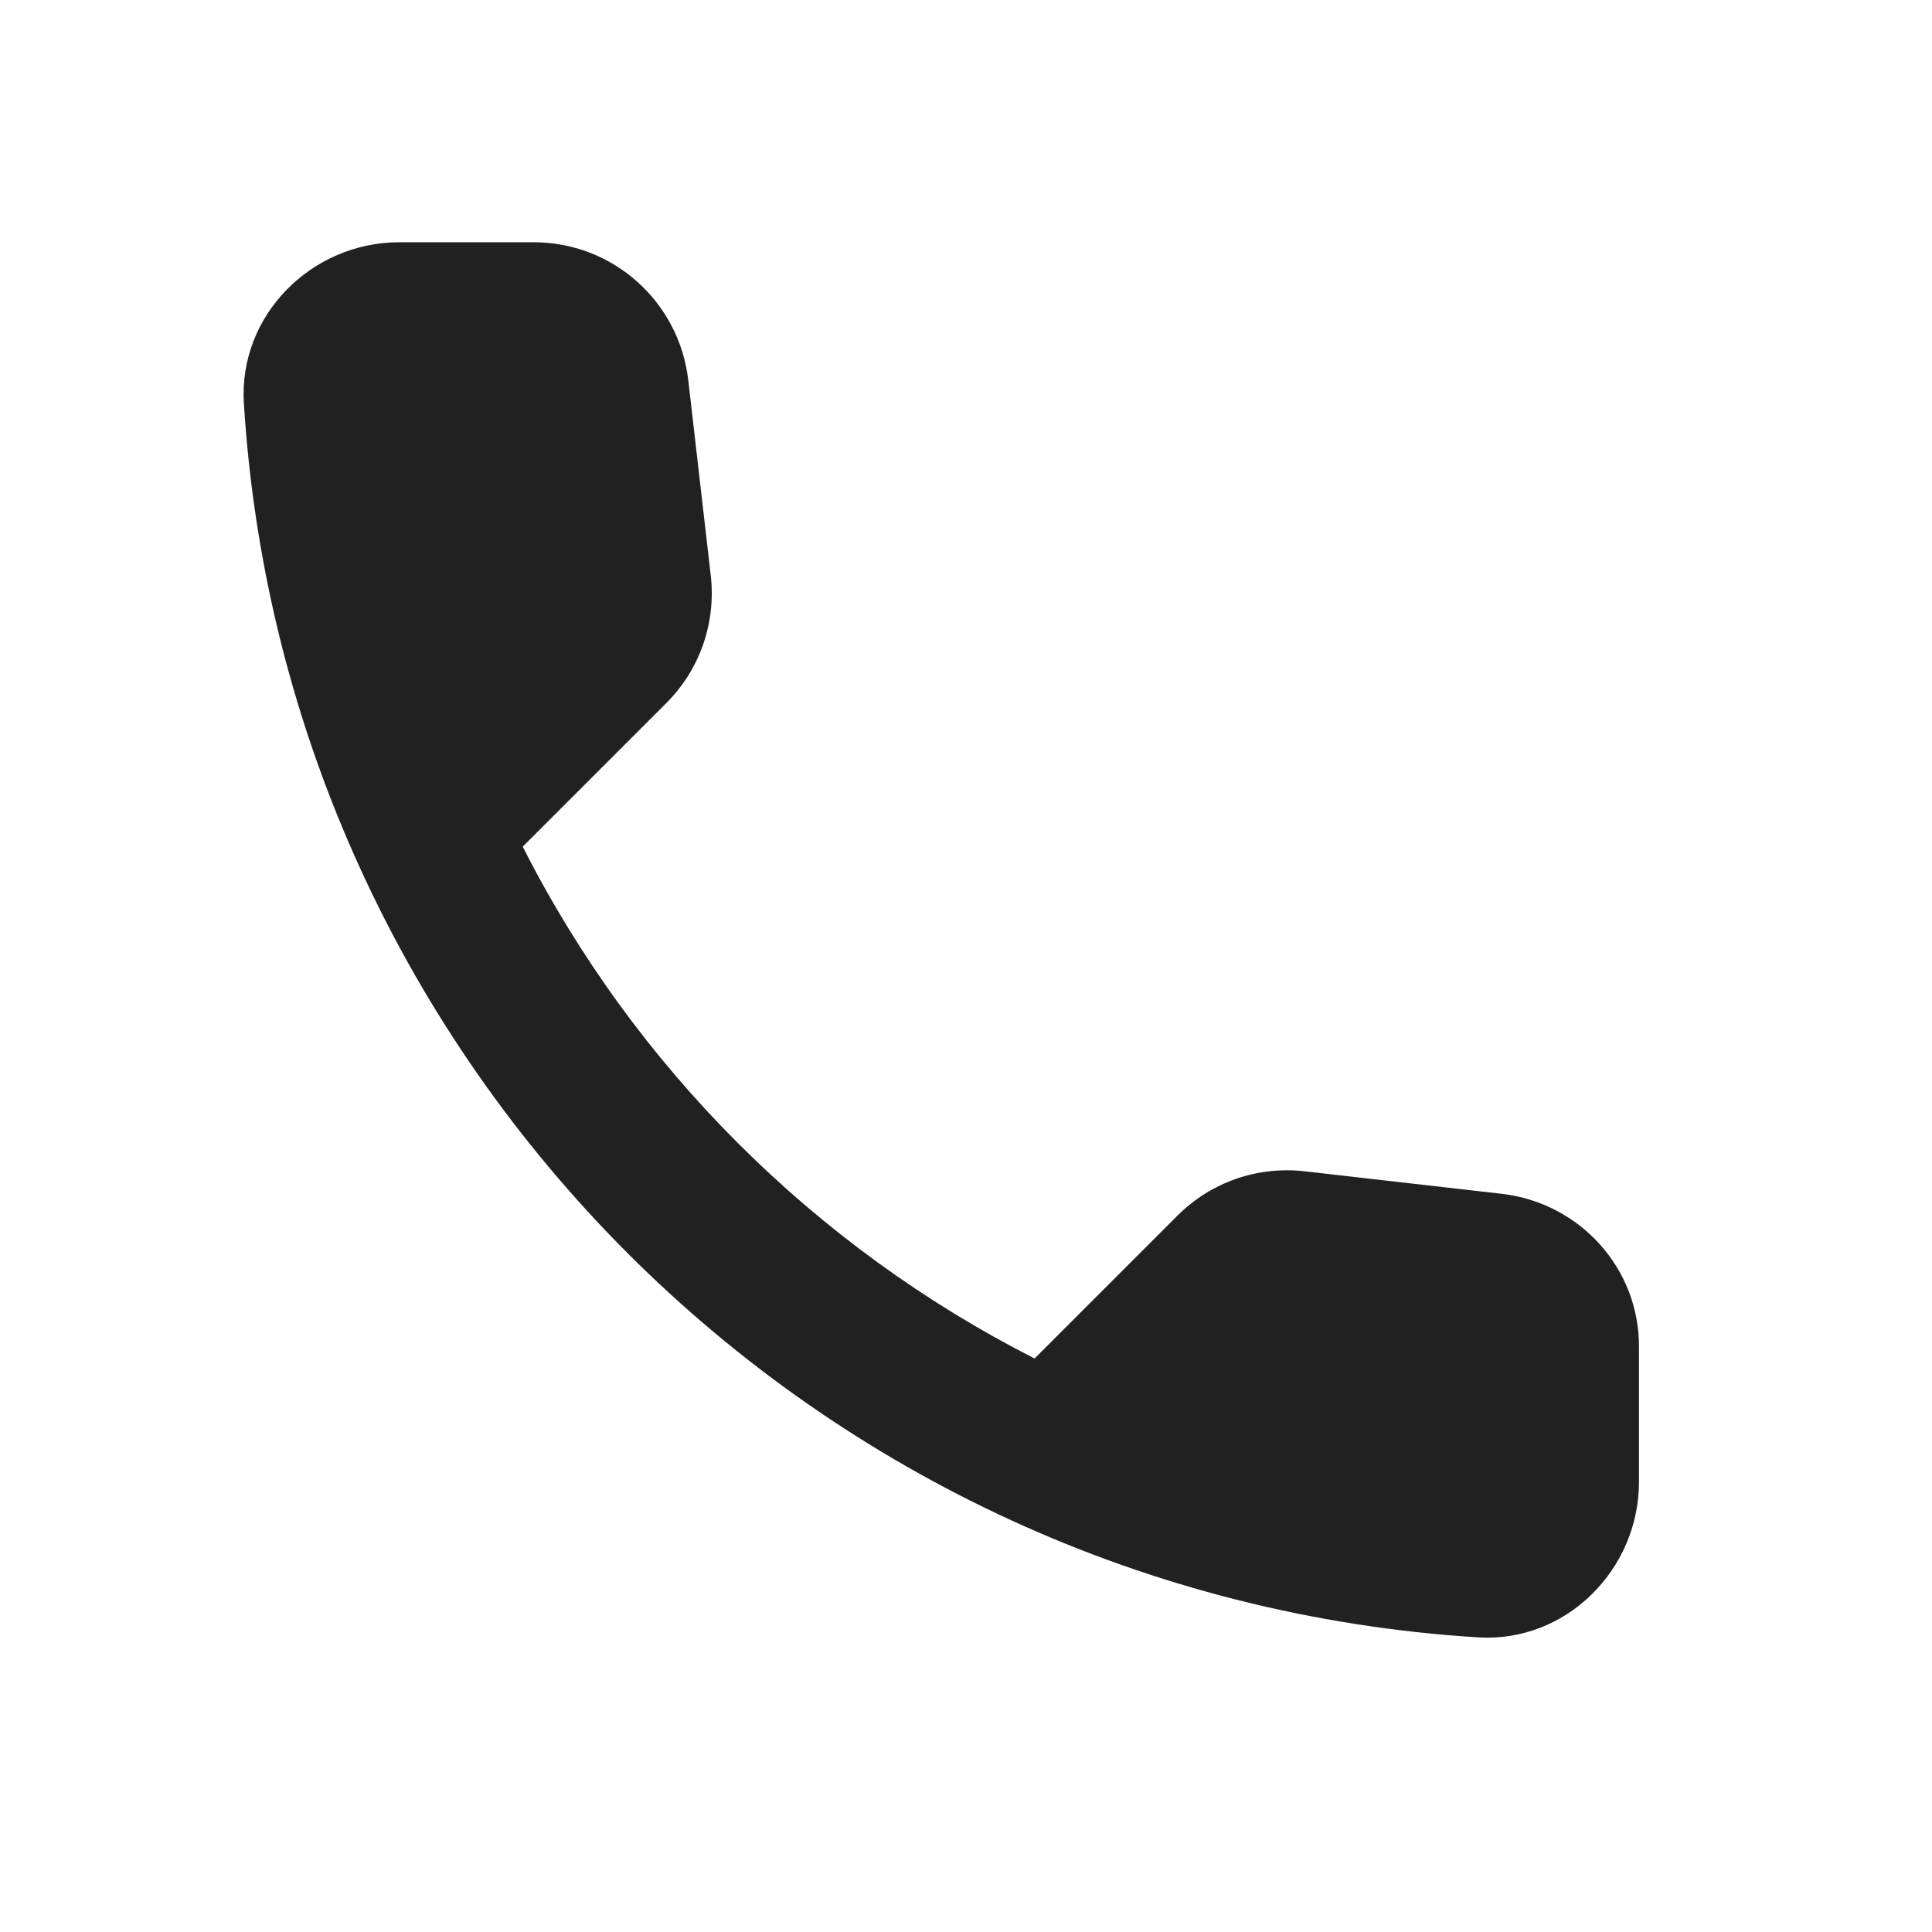
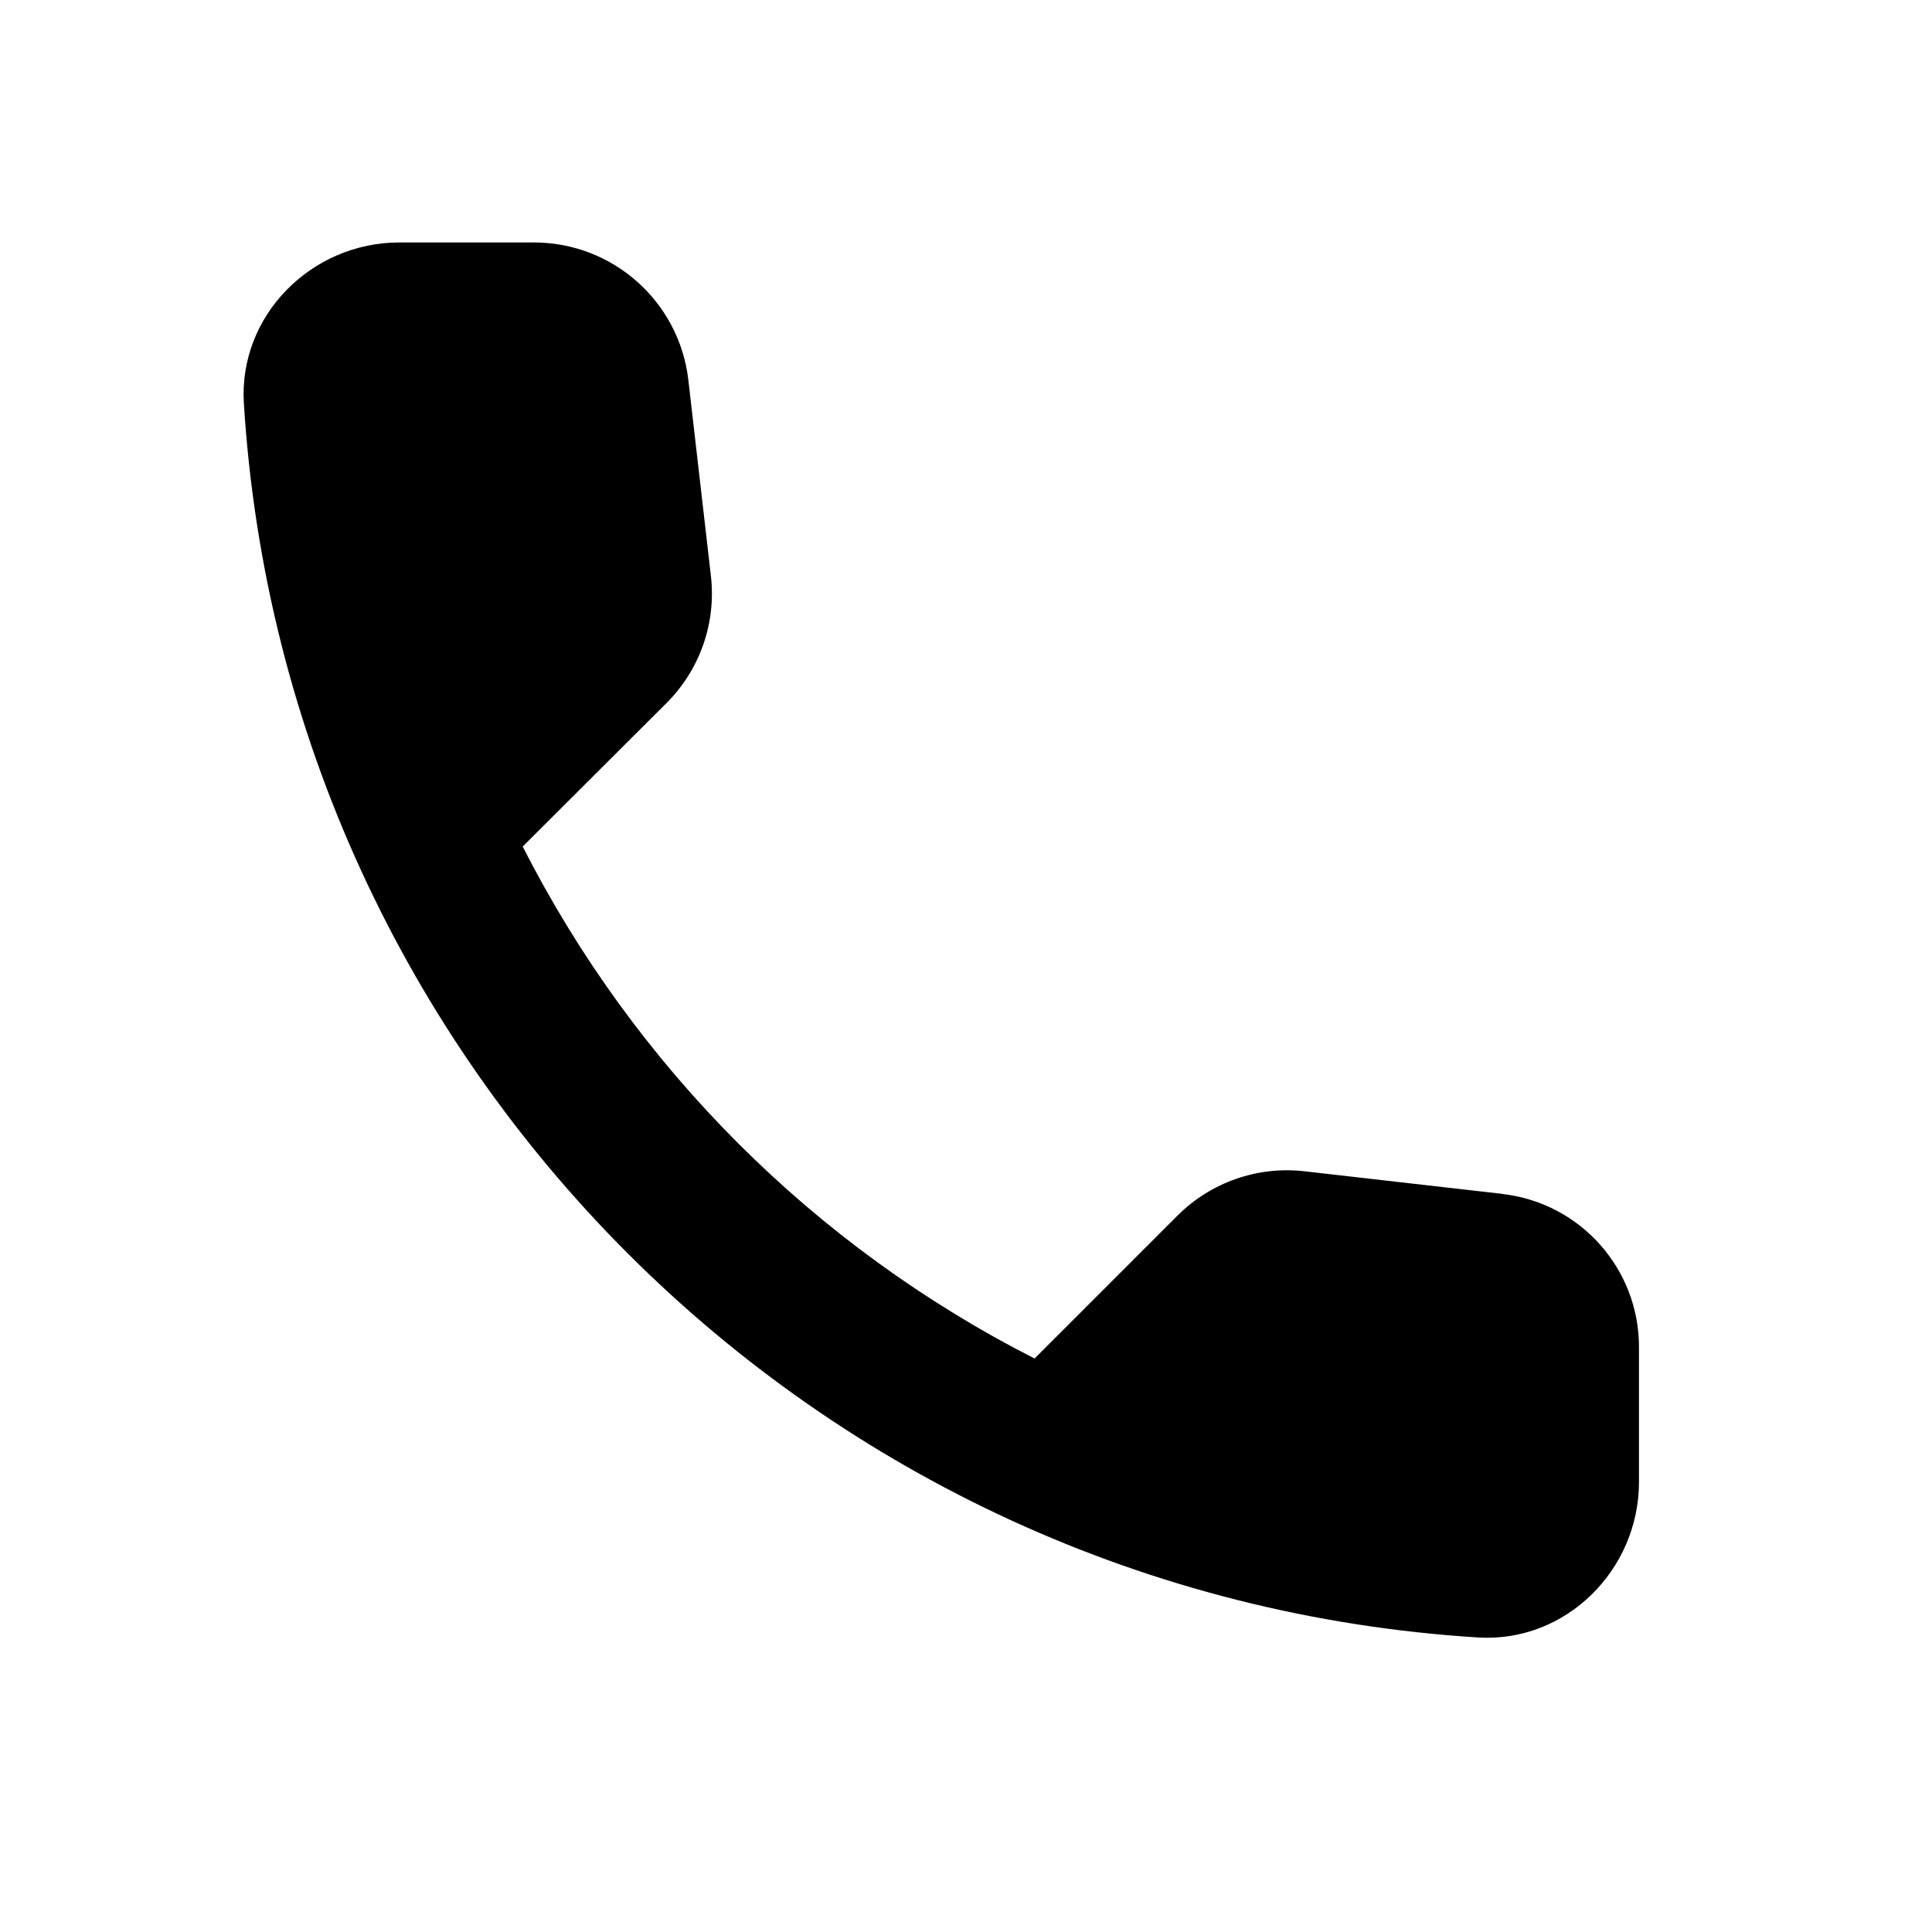
- <svg xmlns="http://www.w3.org/2000/svg" width="18" height="18" viewBox="0 0 18 18" fill="none">
-   <path d="M13.996 11.123L12.158 10.913C11.716 10.862 11.282 11.014 10.971 11.325L9.639 12.657C7.591 11.615 5.912 9.943 4.87 7.888L6.209 6.549C6.52 6.238 6.672 5.804 6.622 5.362L6.412 3.538C6.325 2.808 5.71 2.257 4.972 2.257H3.72C2.902 2.257 2.222 2.938 2.272 3.756C2.656 9.936 7.598 14.871 13.771 15.255C14.589 15.306 15.27 14.625 15.27 13.807V12.556C15.277 11.825 14.727 11.21 13.996 11.123Z" fill="#212121" />
+ <svg xmlns="http://www.w3.org/2000/svg" width="18" height="18">
+   <path d="M13.996 11.123l-1.838-.21a1.441 1.441 0 00-1.187.412l-1.332 1.332a10.888 10.888 0 01-4.769-4.77L6.21 6.55a1.44 1.44 0 00.413-1.187l-.21-1.824a1.448 1.448 0 00-1.44-1.28H3.72c-.818 0-1.498.68-1.448 1.498.384 6.18 5.326 11.115 11.5 11.499.817.05 1.498-.63 1.498-1.448v-1.252a1.434 1.434 0 00-1.274-1.432z" />
</svg>
